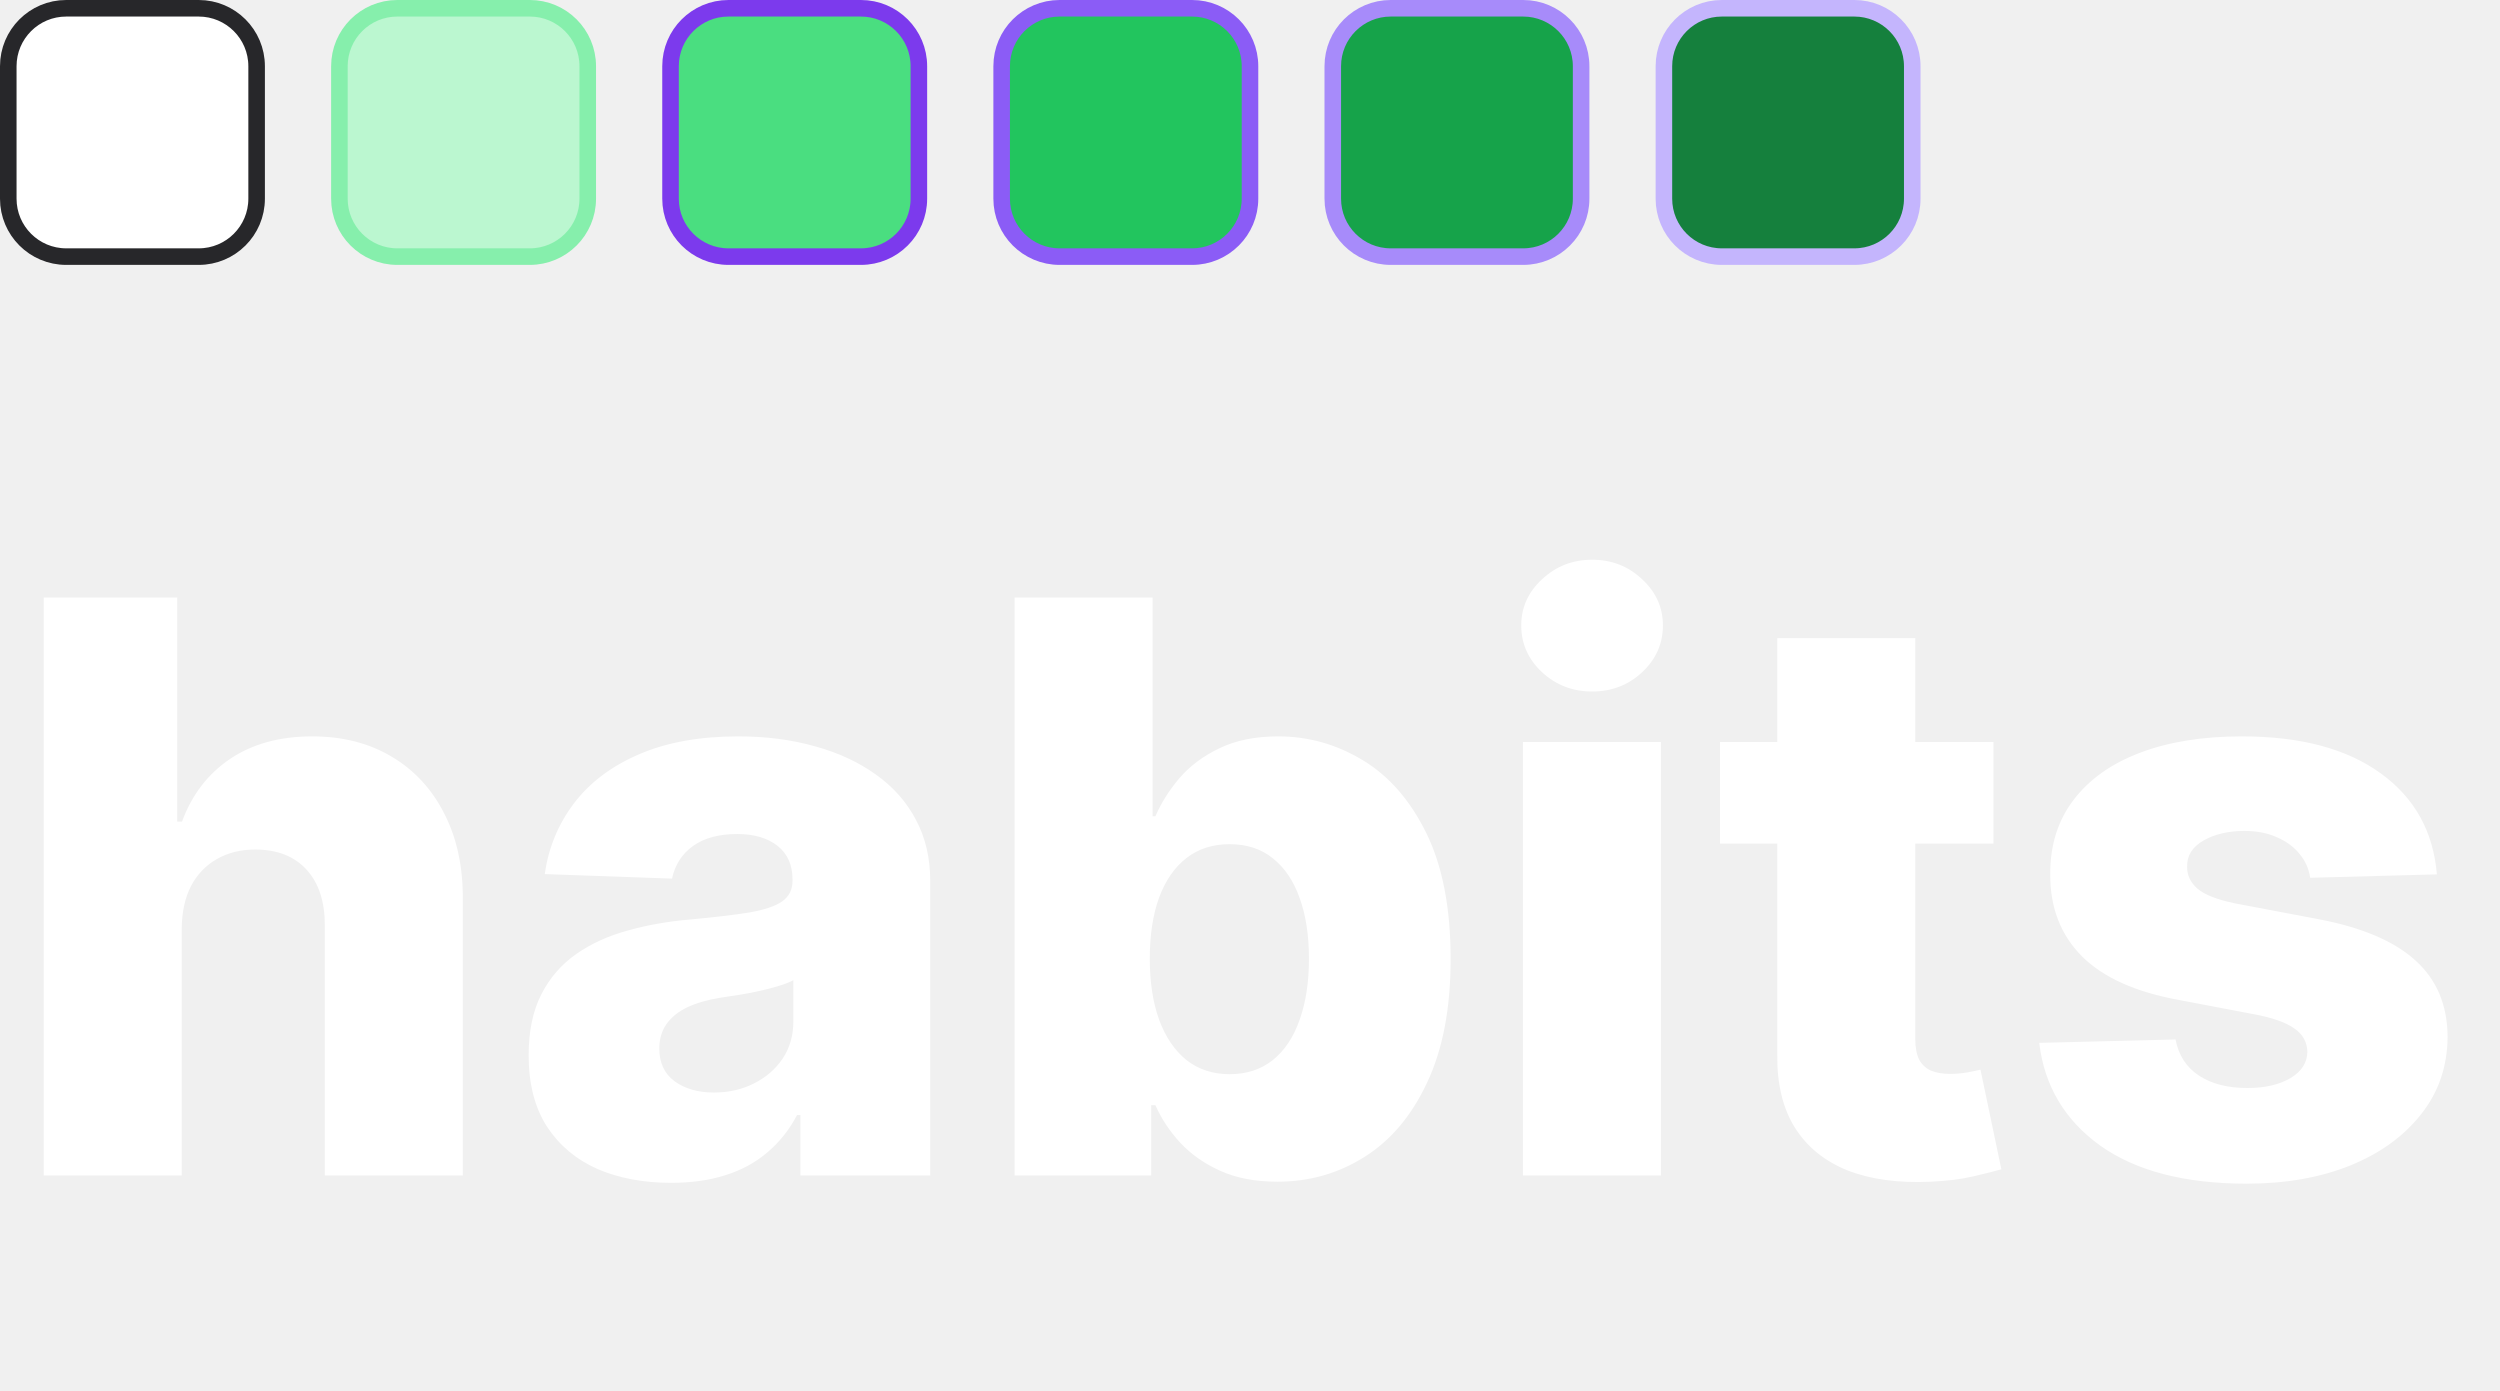
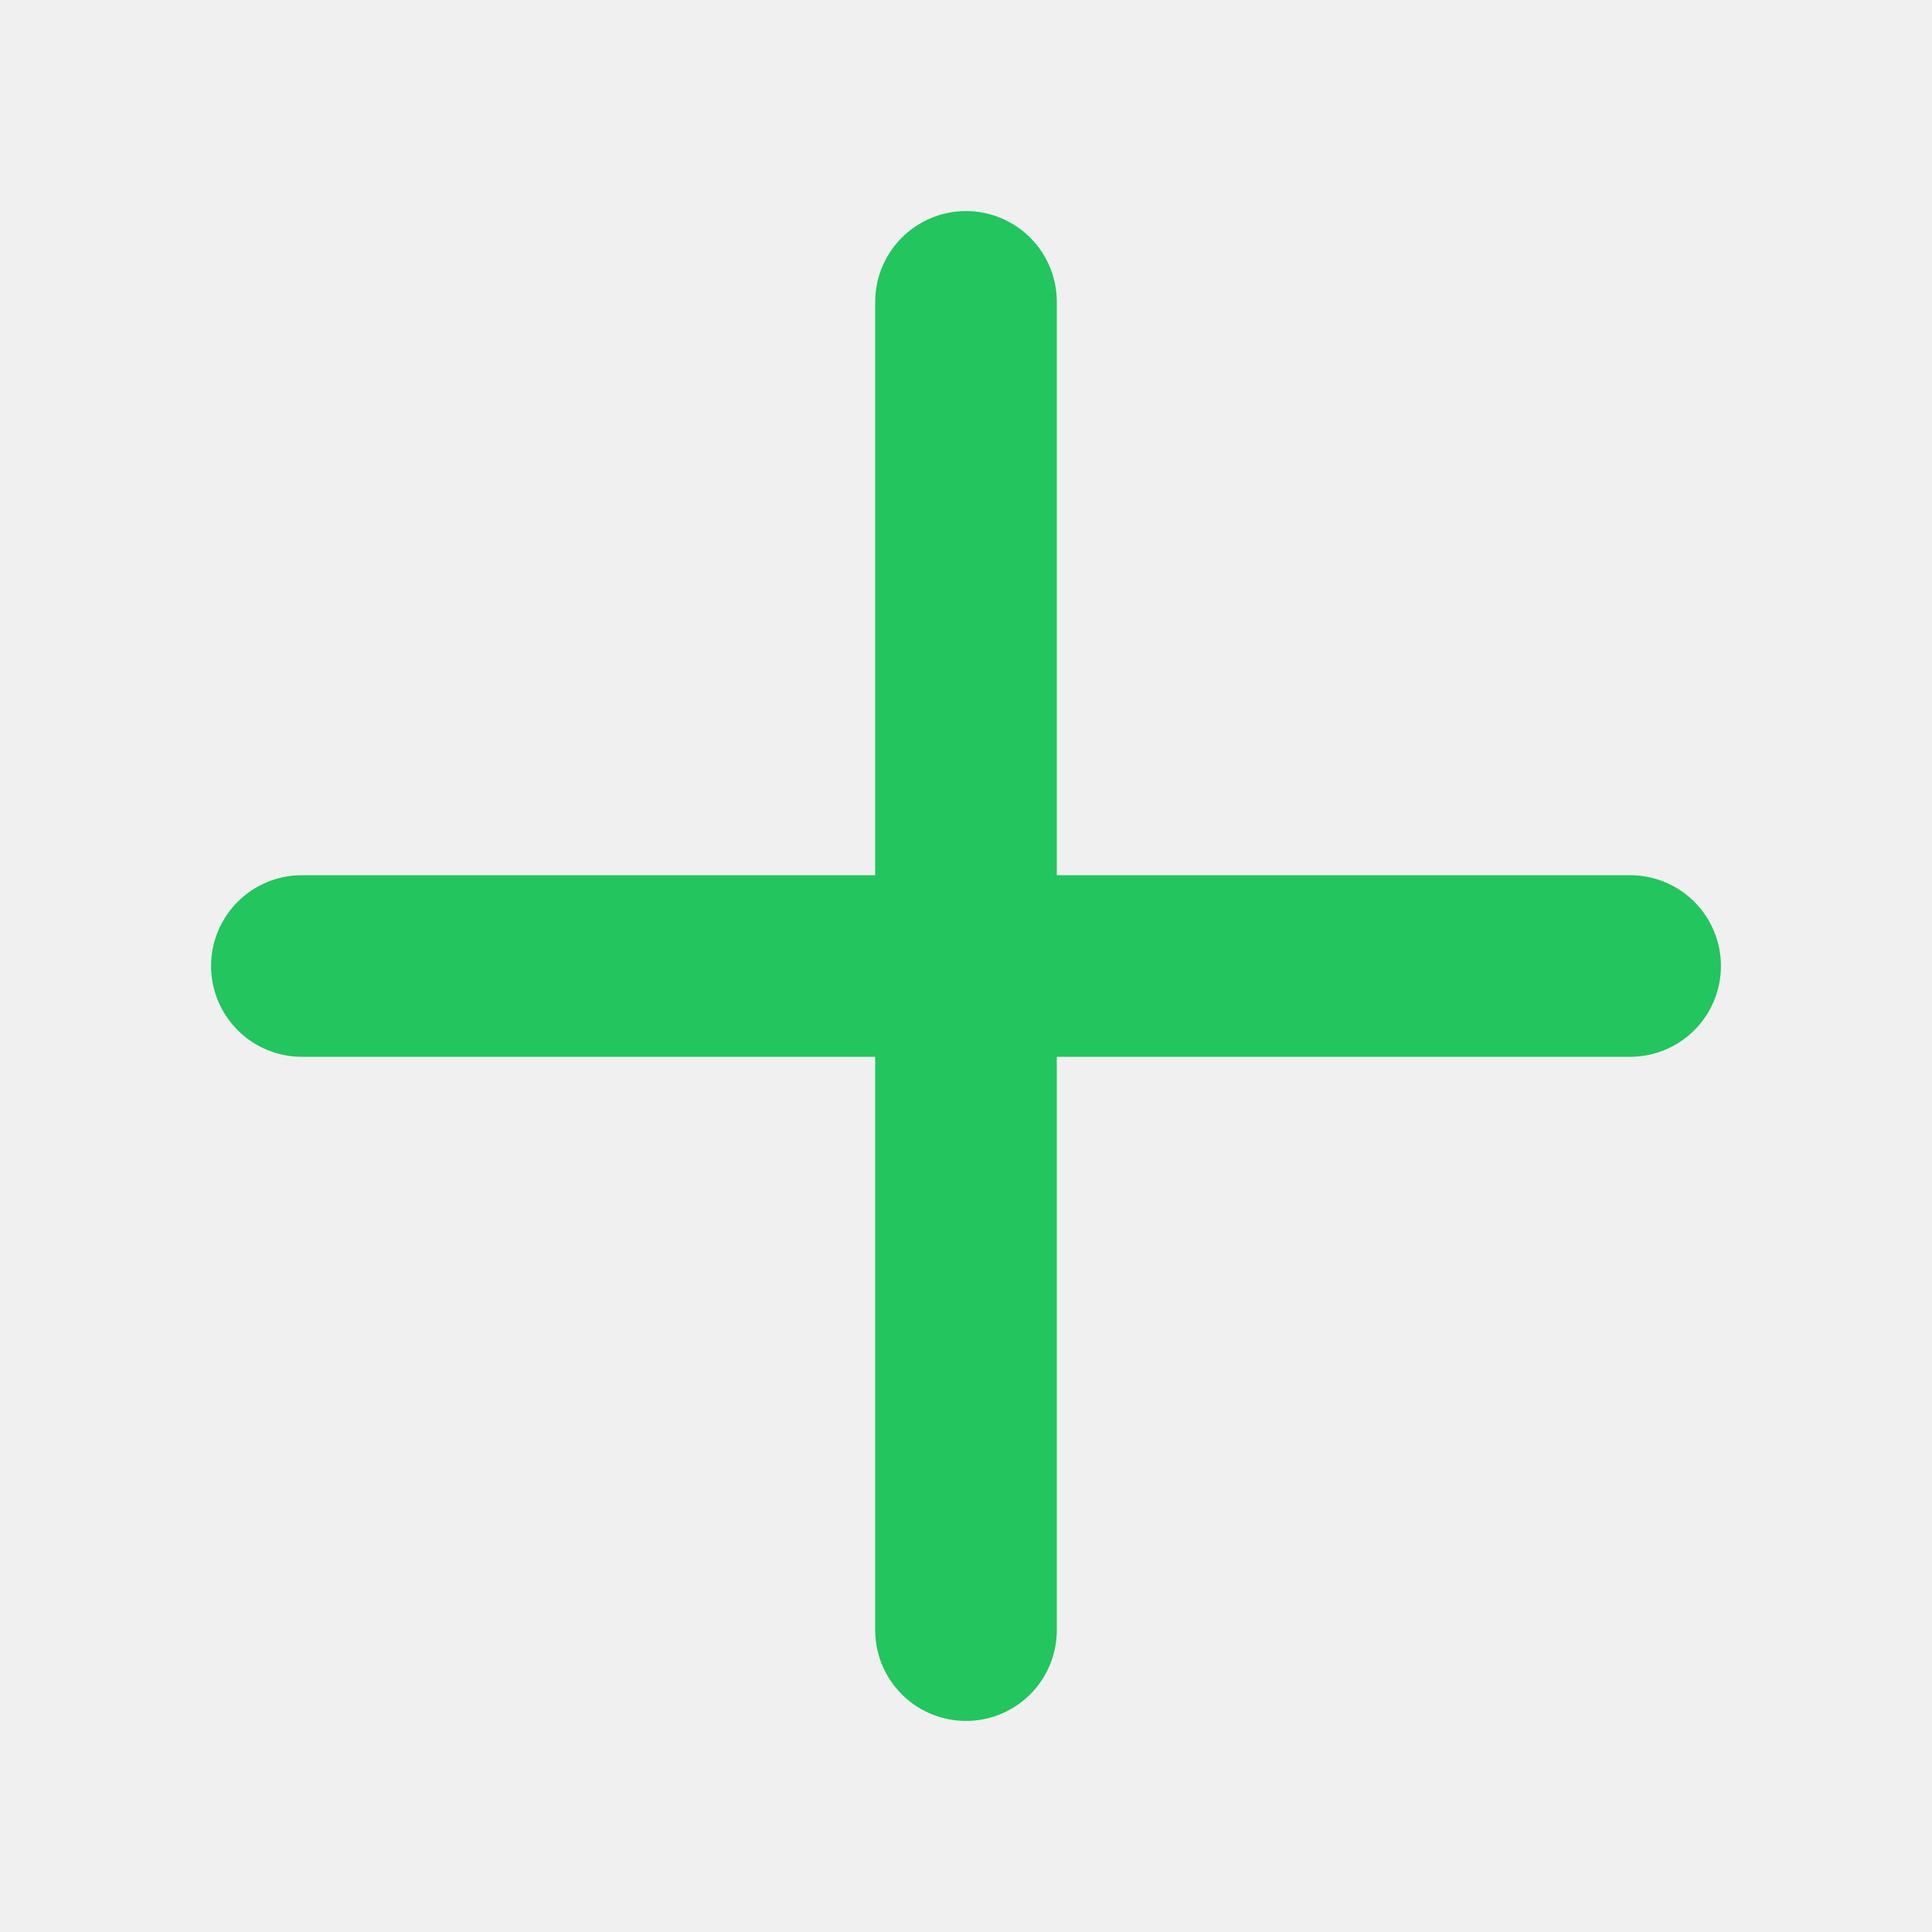
- <svg xmlns="http://www.w3.org/2000/svg" width="151" height="84" viewBox="0 0 151 84" fill="none">
-   <path d="M10.977 56.068V71H2.642V36.091H10.704V49.625H10.994C11.585 48.011 12.551 46.75 13.892 45.841C15.244 44.932 16.898 44.477 18.852 44.477C20.693 44.477 22.296 44.886 23.659 45.705C25.023 46.511 26.079 47.653 26.829 49.131C27.591 50.608 27.966 52.335 27.954 54.312V71H19.619V55.949C19.631 54.494 19.267 53.358 18.528 52.54C17.79 51.722 16.75 51.312 15.409 51.312C14.534 51.312 13.761 51.506 13.091 51.892C12.432 52.267 11.915 52.807 11.54 53.511C11.176 54.216 10.989 55.068 10.977 56.068ZM40.538 71.443C38.868 71.443 37.385 71.165 36.09 70.608C34.805 70.04 33.788 69.188 33.038 68.051C32.3 66.903 31.93 65.466 31.93 63.739C31.93 62.284 32.186 61.057 32.697 60.057C33.209 59.057 33.913 58.244 34.811 57.619C35.709 56.994 36.743 56.523 37.913 56.205C39.084 55.875 40.334 55.653 41.663 55.54C43.152 55.403 44.351 55.261 45.26 55.114C46.169 54.955 46.828 54.733 47.237 54.449C47.658 54.153 47.868 53.739 47.868 53.205V53.119C47.868 52.244 47.567 51.568 46.965 51.091C46.362 50.614 45.55 50.375 44.527 50.375C43.425 50.375 42.538 50.614 41.868 51.091C41.197 51.568 40.771 52.227 40.59 53.068L32.902 52.795C33.129 51.205 33.715 49.784 34.658 48.534C35.612 47.273 36.919 46.284 38.578 45.568C40.249 44.841 42.254 44.477 44.595 44.477C46.266 44.477 47.805 44.676 49.215 45.074C50.624 45.46 51.851 46.028 52.896 46.778C53.942 47.517 54.749 48.426 55.317 49.506C55.896 50.585 56.186 51.818 56.186 53.205V71H48.345V67.352H48.141C47.675 68.239 47.078 68.989 46.351 69.602C45.635 70.216 44.788 70.676 43.811 70.983C42.845 71.29 41.754 71.443 40.538 71.443ZM43.112 65.989C44.01 65.989 44.817 65.807 45.533 65.443C46.26 65.079 46.84 64.579 47.271 63.943C47.703 63.295 47.919 62.545 47.919 61.693V59.205C47.68 59.33 47.391 59.443 47.05 59.545C46.72 59.648 46.356 59.744 45.959 59.835C45.561 59.926 45.152 60.006 44.731 60.074C44.311 60.142 43.908 60.205 43.521 60.261C42.737 60.386 42.067 60.58 41.51 60.841C40.965 61.102 40.544 61.443 40.249 61.864C39.965 62.273 39.822 62.761 39.822 63.33C39.822 64.193 40.129 64.852 40.743 65.307C41.368 65.761 42.158 65.989 43.112 65.989ZM61.283 71V36.091H69.618V49.301H69.788C70.129 48.506 70.612 47.739 71.237 47C71.874 46.261 72.68 45.659 73.658 45.193C74.646 44.716 75.828 44.477 77.203 44.477C79.021 44.477 80.72 44.955 82.3 45.909C83.891 46.864 85.175 48.335 86.152 50.324C87.129 52.312 87.618 54.847 87.618 57.926C87.618 60.892 87.146 63.375 86.203 65.375C85.271 67.375 84.01 68.875 82.419 69.875C80.84 70.875 79.084 71.375 77.152 71.375C75.834 71.375 74.692 71.159 73.726 70.727C72.76 70.296 71.947 69.727 71.288 69.023C70.641 68.318 70.141 67.562 69.788 66.756H69.533V71H61.283ZM69.447 57.909C69.447 59.318 69.635 60.545 70.01 61.591C70.396 62.636 70.947 63.449 71.663 64.028C72.391 64.597 73.26 64.881 74.271 64.881C75.294 64.881 76.163 64.597 76.879 64.028C77.595 63.449 78.135 62.636 78.499 61.591C78.874 60.545 79.061 59.318 79.061 57.909C79.061 56.5 78.874 55.278 78.499 54.244C78.135 53.21 77.595 52.409 76.879 51.841C76.175 51.273 75.305 50.989 74.271 50.989C73.249 50.989 72.379 51.267 71.663 51.824C70.947 52.381 70.396 53.176 70.01 54.21C69.635 55.244 69.447 56.477 69.447 57.909ZM91.986 71V44.818H100.321V71H91.986ZM96.162 41.767C94.992 41.767 93.986 41.381 93.145 40.608C92.304 39.824 91.883 38.881 91.883 37.778C91.883 36.688 92.304 35.756 93.145 34.983C93.986 34.199 94.992 33.807 96.162 33.807C97.344 33.807 98.349 34.199 99.179 34.983C100.02 35.756 100.44 36.688 100.44 37.778C100.44 38.881 100.02 39.824 99.179 40.608C98.349 41.381 97.344 41.767 96.162 41.767ZM120.405 44.818V50.955H103.888V44.818H120.405ZM107.348 38.545H115.683V62.767C115.683 63.278 115.763 63.693 115.922 64.011C116.092 64.318 116.337 64.54 116.655 64.676C116.973 64.801 117.354 64.864 117.797 64.864C118.115 64.864 118.45 64.835 118.803 64.778C119.166 64.71 119.439 64.653 119.621 64.608L120.882 70.625C120.484 70.739 119.922 70.881 119.195 71.051C118.479 71.222 117.621 71.329 116.621 71.375C114.666 71.466 112.99 71.239 111.592 70.693C110.206 70.136 109.143 69.273 108.405 68.102C107.678 66.932 107.325 65.46 107.348 63.688V38.545ZM147.188 52.812L139.534 53.017C139.455 52.472 139.239 51.989 138.886 51.568C138.534 51.136 138.074 50.801 137.506 50.562C136.949 50.312 136.301 50.188 135.562 50.188C134.597 50.188 133.773 50.381 133.091 50.767C132.42 51.153 132.091 51.676 132.102 52.335C132.091 52.847 132.295 53.29 132.716 53.665C133.148 54.04 133.915 54.341 135.017 54.568L140.062 55.523C142.676 56.023 144.619 56.852 145.892 58.011C147.176 59.17 147.824 60.705 147.835 62.614C147.824 64.409 147.29 65.972 146.233 67.301C145.188 68.631 143.756 69.665 141.938 70.403C140.119 71.131 138.04 71.494 135.699 71.494C131.96 71.494 129.011 70.727 126.852 69.193C124.705 67.648 123.477 65.579 123.17 62.989L131.403 62.784C131.585 63.739 132.057 64.466 132.818 64.966C133.58 65.466 134.551 65.716 135.733 65.716C136.801 65.716 137.67 65.517 138.341 65.119C139.011 64.722 139.352 64.193 139.364 63.534C139.352 62.943 139.091 62.472 138.58 62.119C138.068 61.756 137.267 61.472 136.176 61.267L131.608 60.398C128.983 59.92 127.028 59.04 125.744 57.756C124.46 56.46 123.824 54.812 123.835 52.812C123.824 51.062 124.29 49.568 125.233 48.33C126.176 47.08 127.517 46.125 129.256 45.466C130.994 44.807 133.045 44.477 135.409 44.477C138.955 44.477 141.75 45.222 143.795 46.71C145.841 48.188 146.972 50.222 147.188 52.812Z" fill="white" />
-   <rect x="0.5" y="0.5" width="15" height="15" rx="3.5" fill="white" stroke="#27272A" />
-   <rect x="20.5" y="0.5" width="15" height="15" rx="3.5" fill="#BBF7D0" stroke="#86EFAC" />
-   <rect x="40.5" y="0.5" width="15" height="15" rx="3.5" fill="#4ADE80" stroke="#7C3AED" />
-   <rect x="60.5" y="0.5" width="15" height="15" rx="3.5" fill="#22C55E" stroke="#8B5CF6" />
-   <rect x="80.5" y="0.5" width="15" height="15" rx="3.5" fill="#16A34A" stroke="#A78BFA" />
-   <rect x="100.5" y="0.5" width="15" height="15" rx="3.5" fill="#15803D" stroke="#C4B5FD" />
+ <svg xmlns="http://www.w3.org/2000/svg" width="20" height="20" viewBox="0 0 20 20" fill="none">
+   <path d="M3.125 10H16.875" stroke="#22C55E" stroke-width="1.88" stroke-linecap="round" stroke-linejoin="round" />
+   <path d="M10 3.125V16.875" stroke="#22C55E" stroke-width="1.88" stroke-linecap="round" stroke-linejoin="round" />
</svg>
